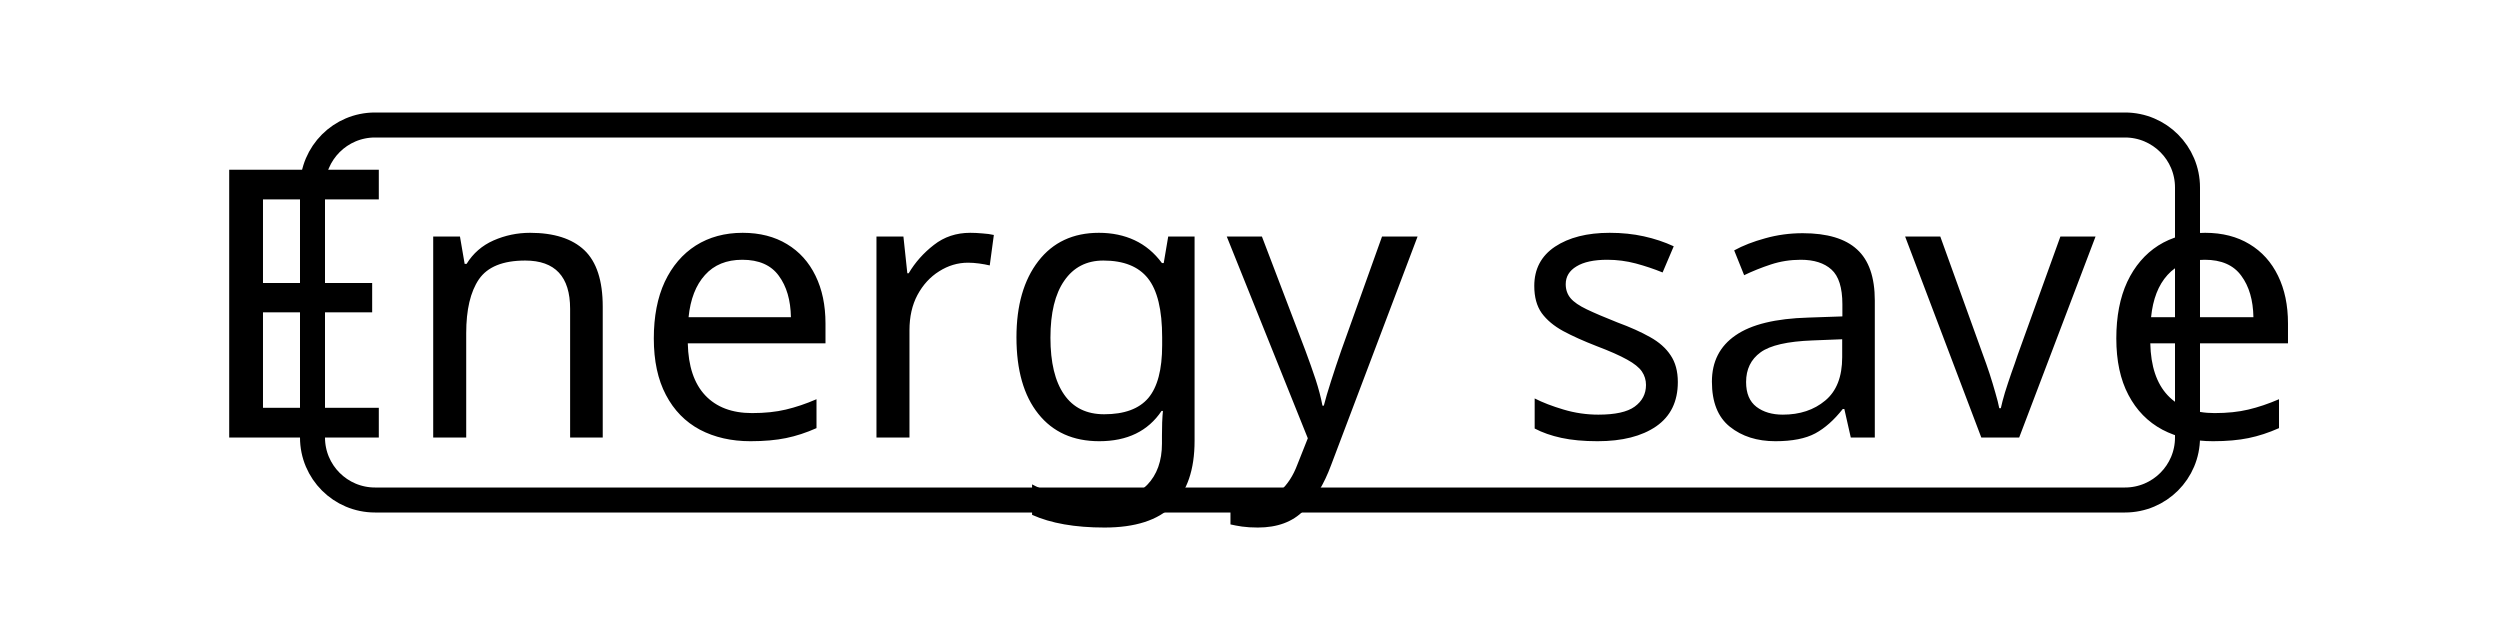
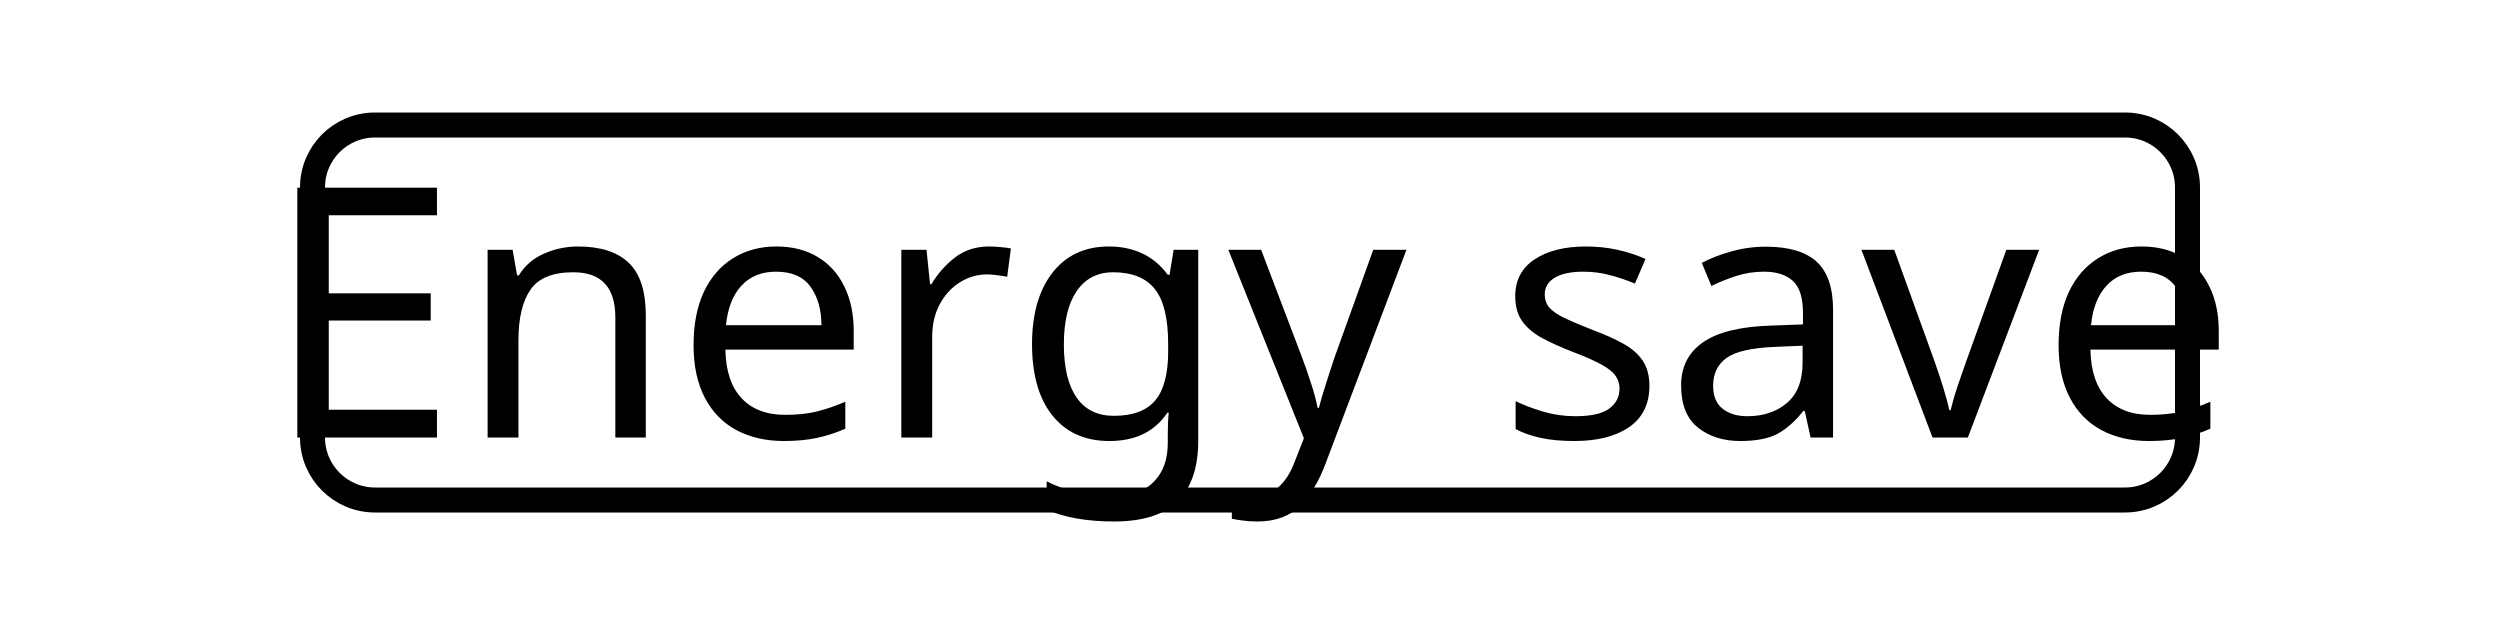
<svg xmlns="http://www.w3.org/2000/svg" width="200" height="50" viewbox="0 0 200 50" preserveAspectRatio="xMidYMid meet" version="1.0">
  <g stroke="black" fill="black">
    <path d="M30,10 h140 a5,5 0 0 1 5,5 v20 a5,5 0 0 1 -5,5 h-140 a5,5 0 0 1 -5,-5 v-20 a5,5 0 0 1 5,-5 z" stroke-width="2" fill="none" />
-     <text transform="matrix(1 0 0 1 0 0)" xml:space="preserve" text-anchor="middle" font-family="Noto Sans JP" font-size="30" id="svg_11" y="35" x="100" stroke-width="0" stroke="none">Energy save</text>
+     <text transform="matrix(1 0 0 1 0 0)" xml:space="preserve" text-anchor="middle" font-family="Noto Sans JP" font-size="28" id="svg_11" y="35" x="100" stroke-width="0" stroke="none">Energy save</text>
  </g>
</svg>
